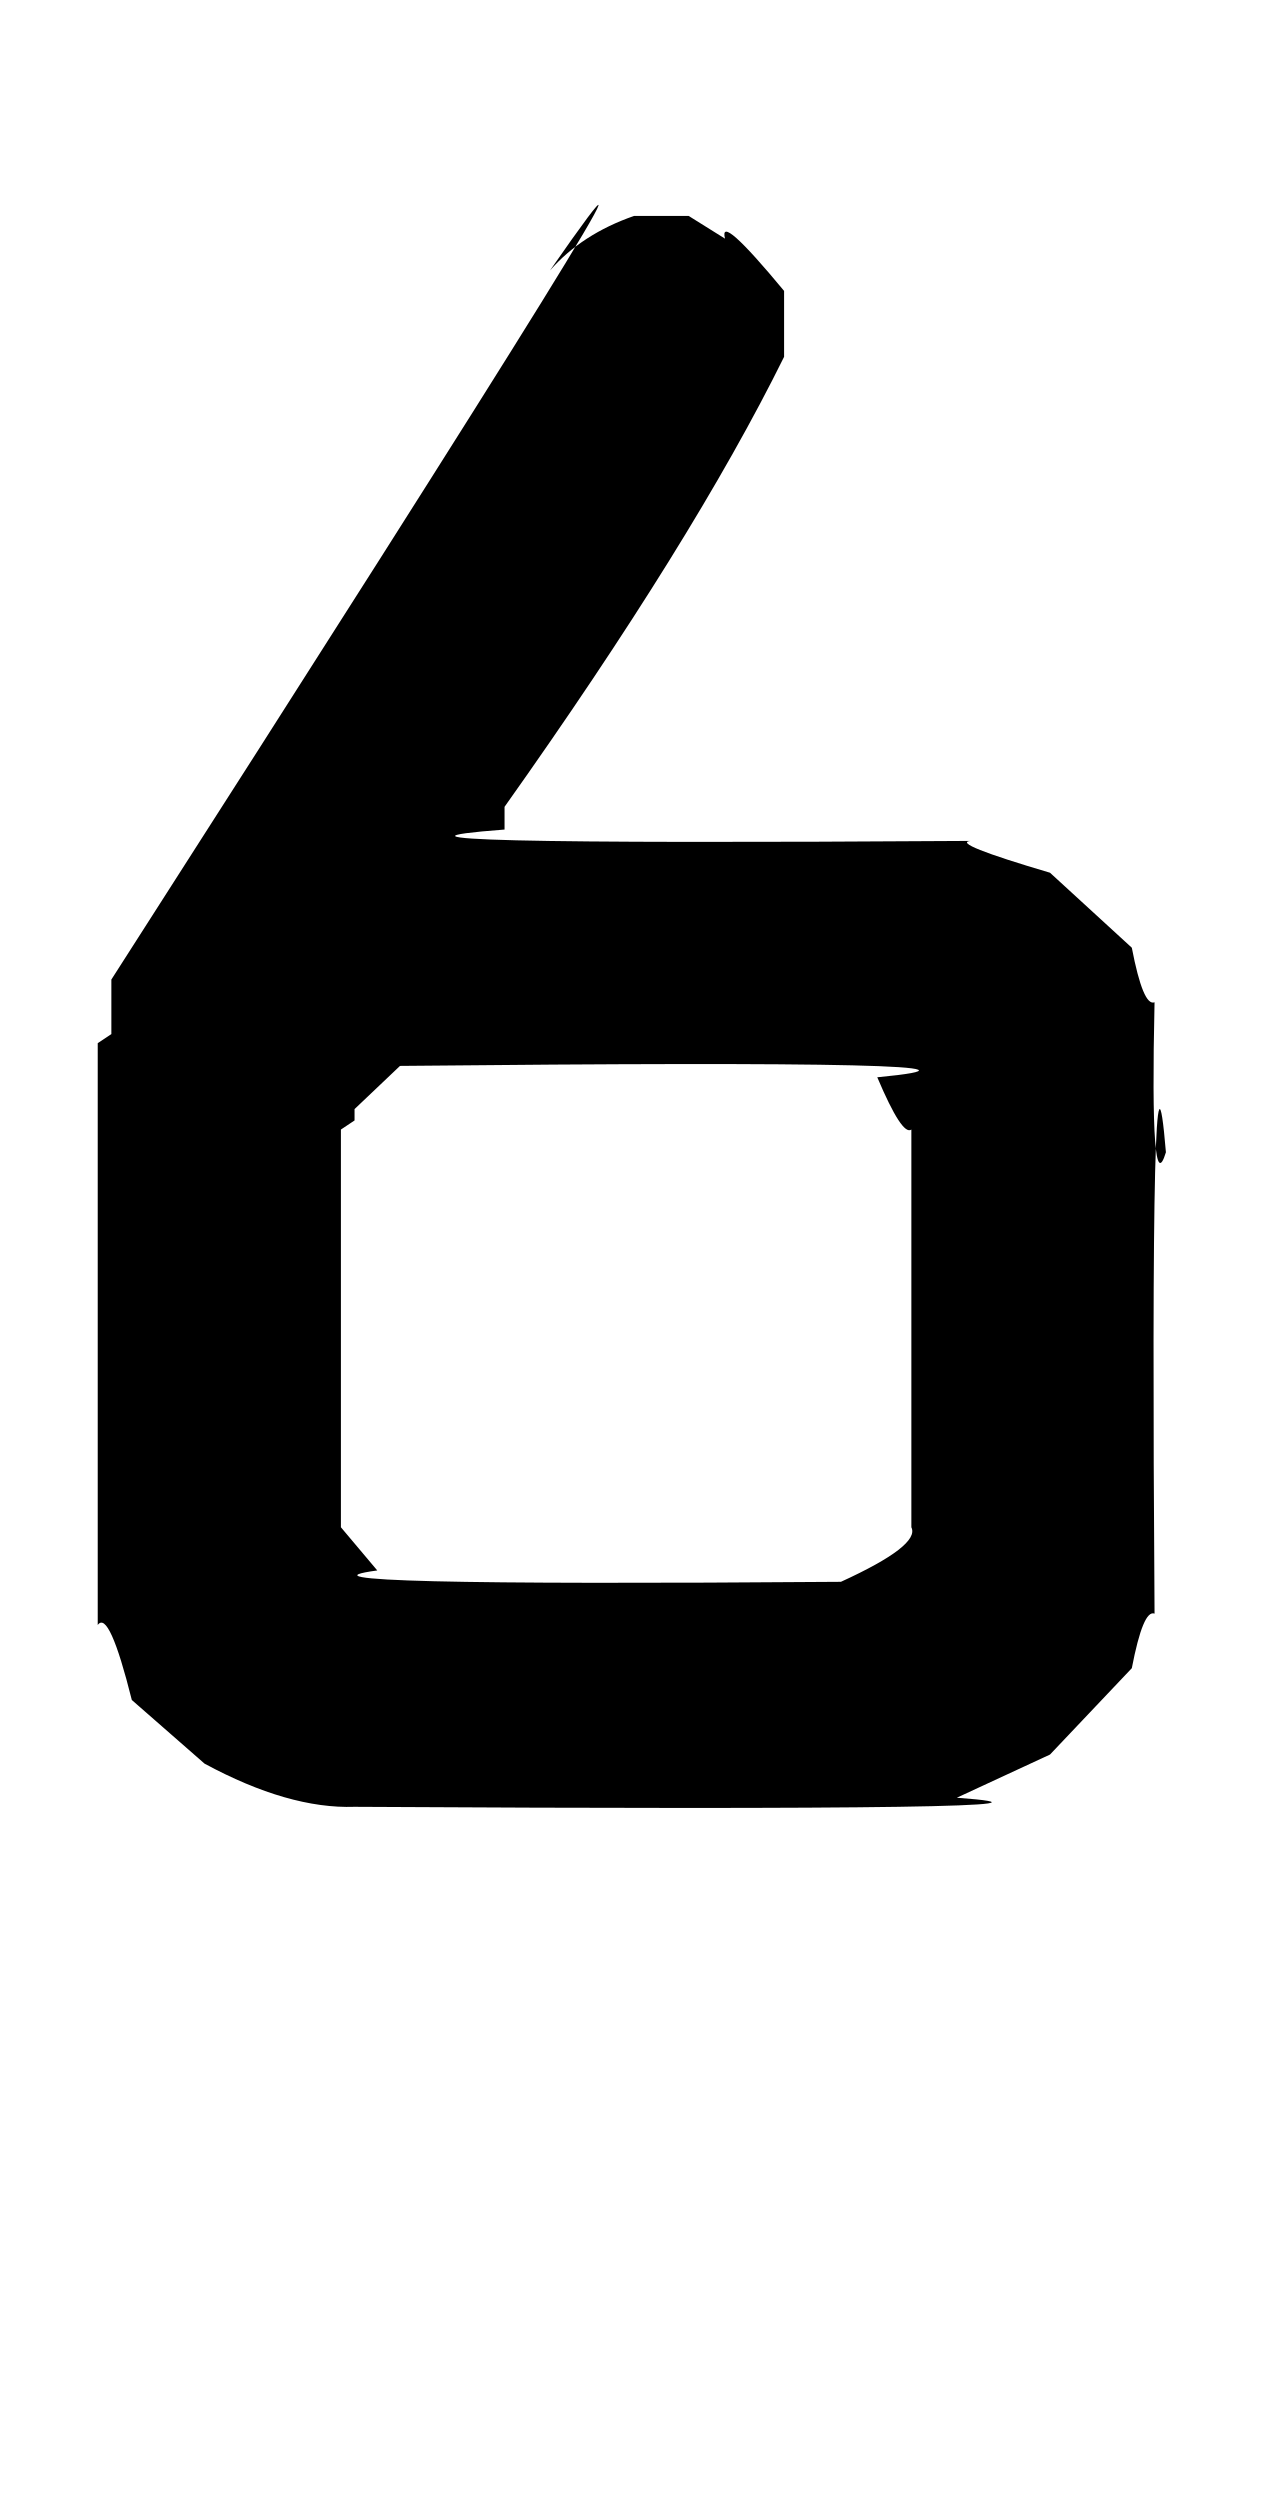
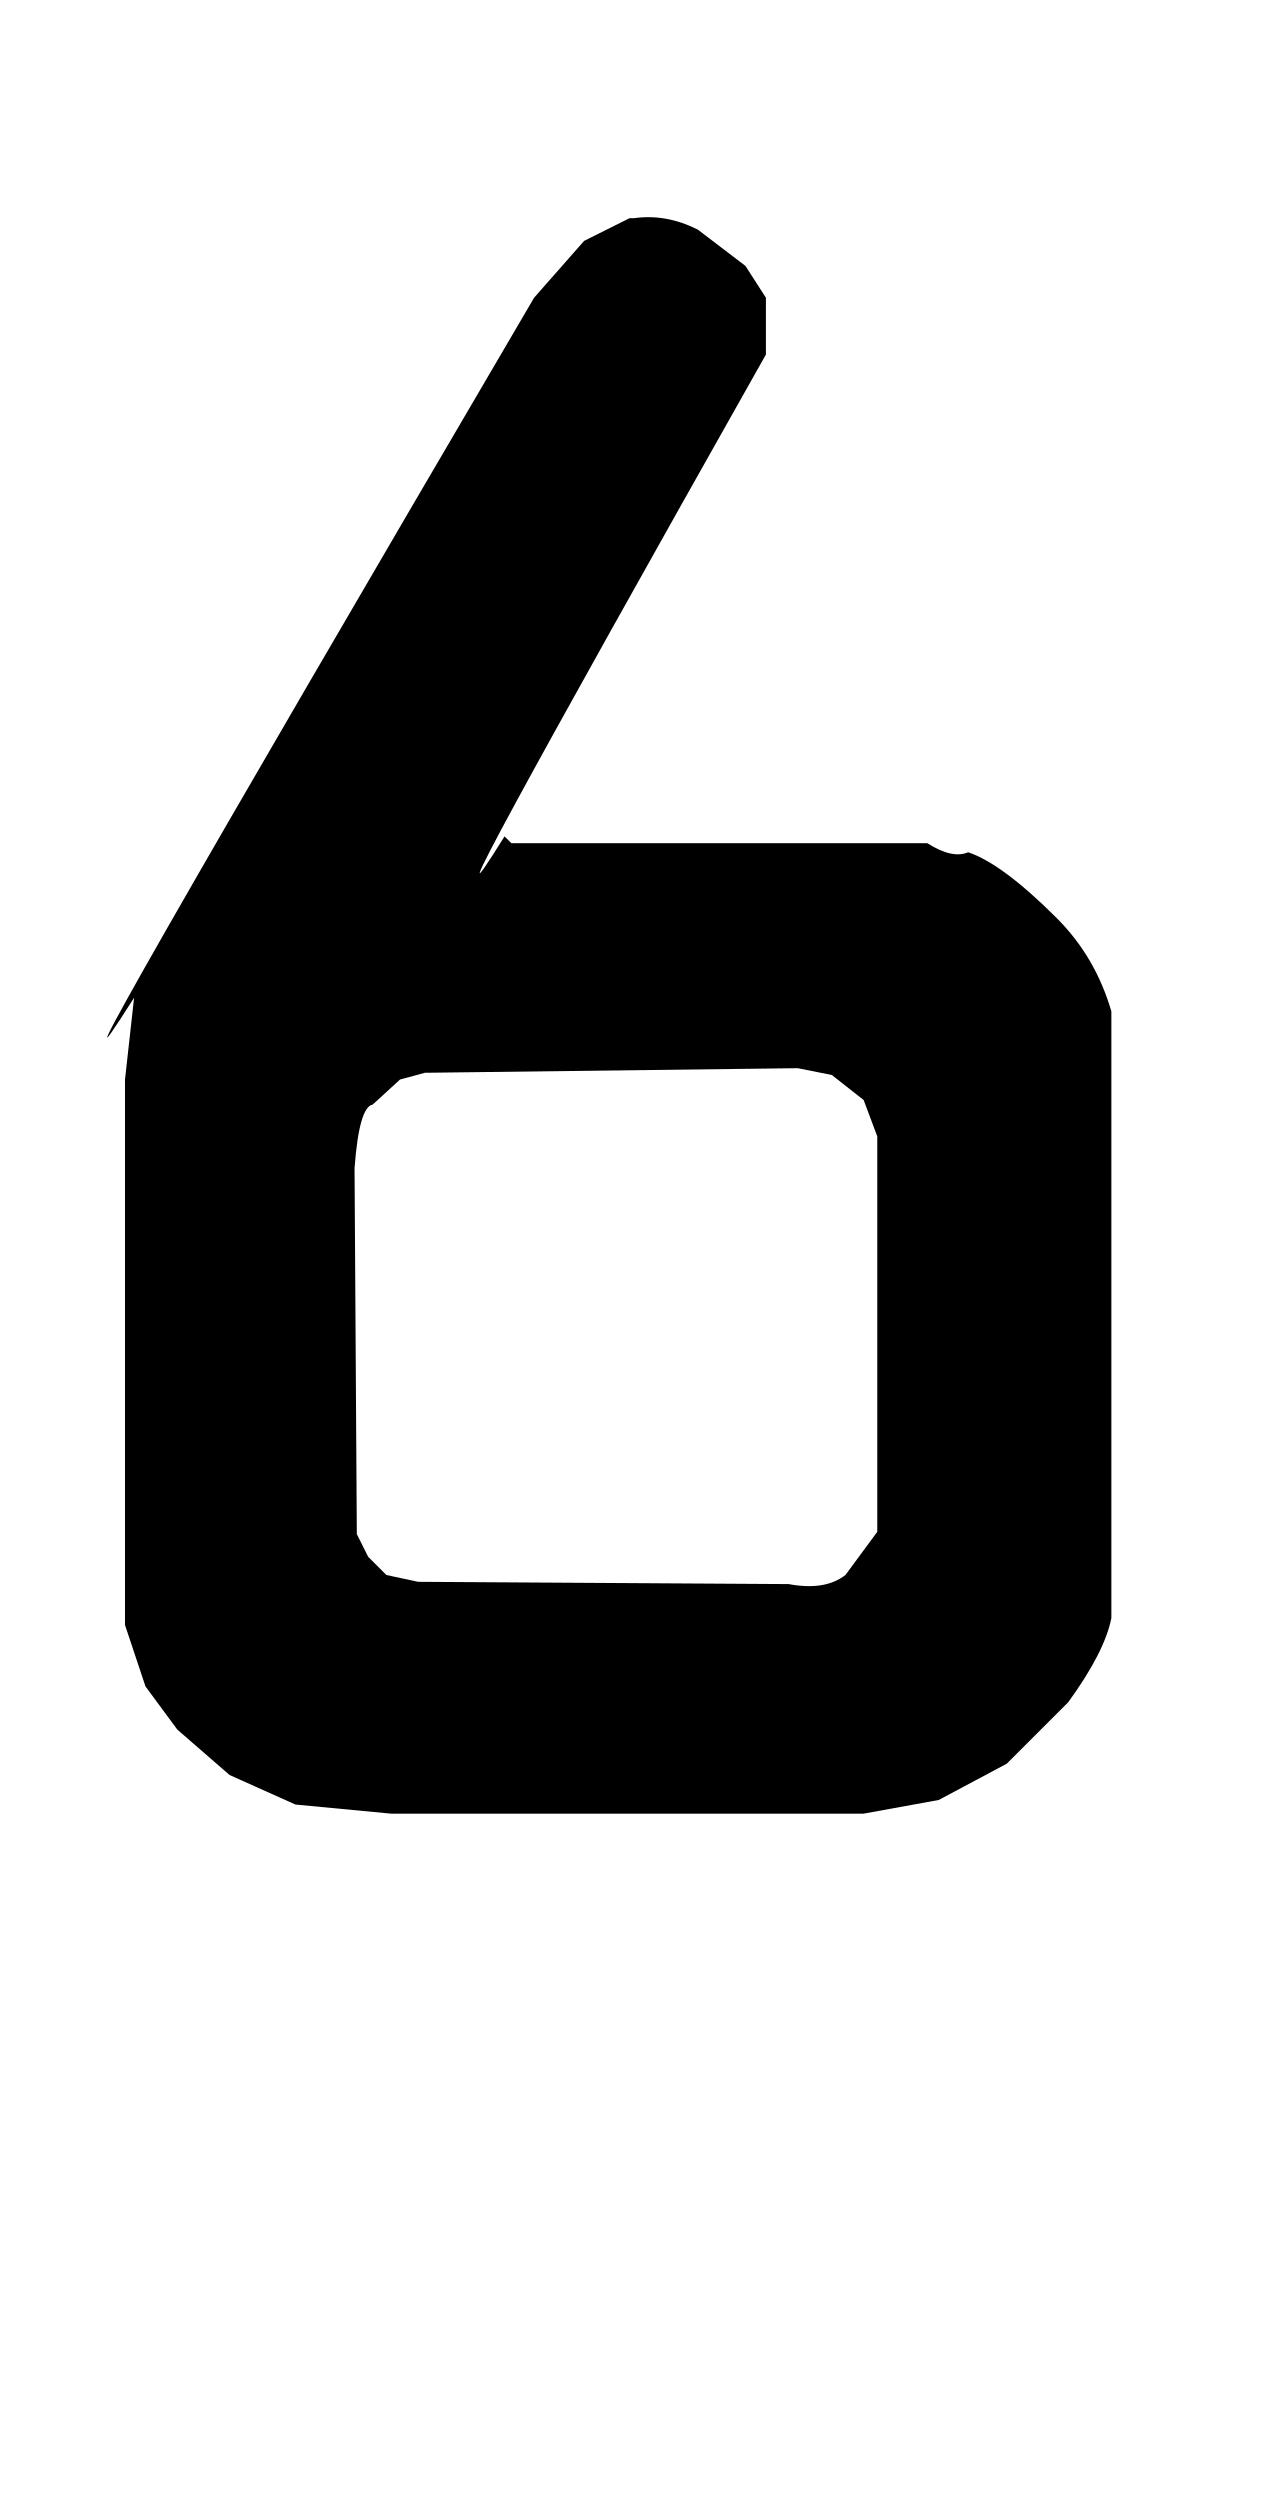
- <svg xmlns="http://www.w3.org/2000/svg" viewBox="0 0 556 1100" width="556" height="1100">
+ <svg xmlns="http://www.w3.org/2000/svg" viewBox="0 0 566 1100" width="566" height="1100">
  <g transform="translate(0,800) scale(1,-1)">
-     <path d="M319 695Q316 707 345 672V643Q305 562 222 445V435Q130 428 427 430Q418 429 462 416L498 383Q503 357 508 359Q506 270 513 293Q506 377 508 90Q503 92 498 66L462 28L421 9Q502 3 156 5Q127 4 90 24L58 52Q48 92 43 85V341L49 345V369Q331 809 242 681Q256 697 279 705H303ZM156 307 150 303V128L166 109Q114 102 370 104Q405 120 401 128V303Q397 300 386 326Q469 334 176 331L156 312Z" fill="#000" />
+     <path d="M279 704Q293 706 307 699L328 683L337 669V644Q174 355 222 432L225 429H408Q419 422 426 425Q441 420 465 396Q482 379 489 355V88Q486 73 470 51L443 24L413 8L380 2H172L130 6L101 19L78 39L64 58L55 85V325L59 361Q0 268 235 669L257 694L277 704ZM187 328 176 325 164 314Q158 313 156 286L157 125L162 115L170 107L184 104L347 103Q363 100 372 107L386 126V300L380 316L366 327L351 330L189 328Z" fill="#000" />
  </g>
</svg>
